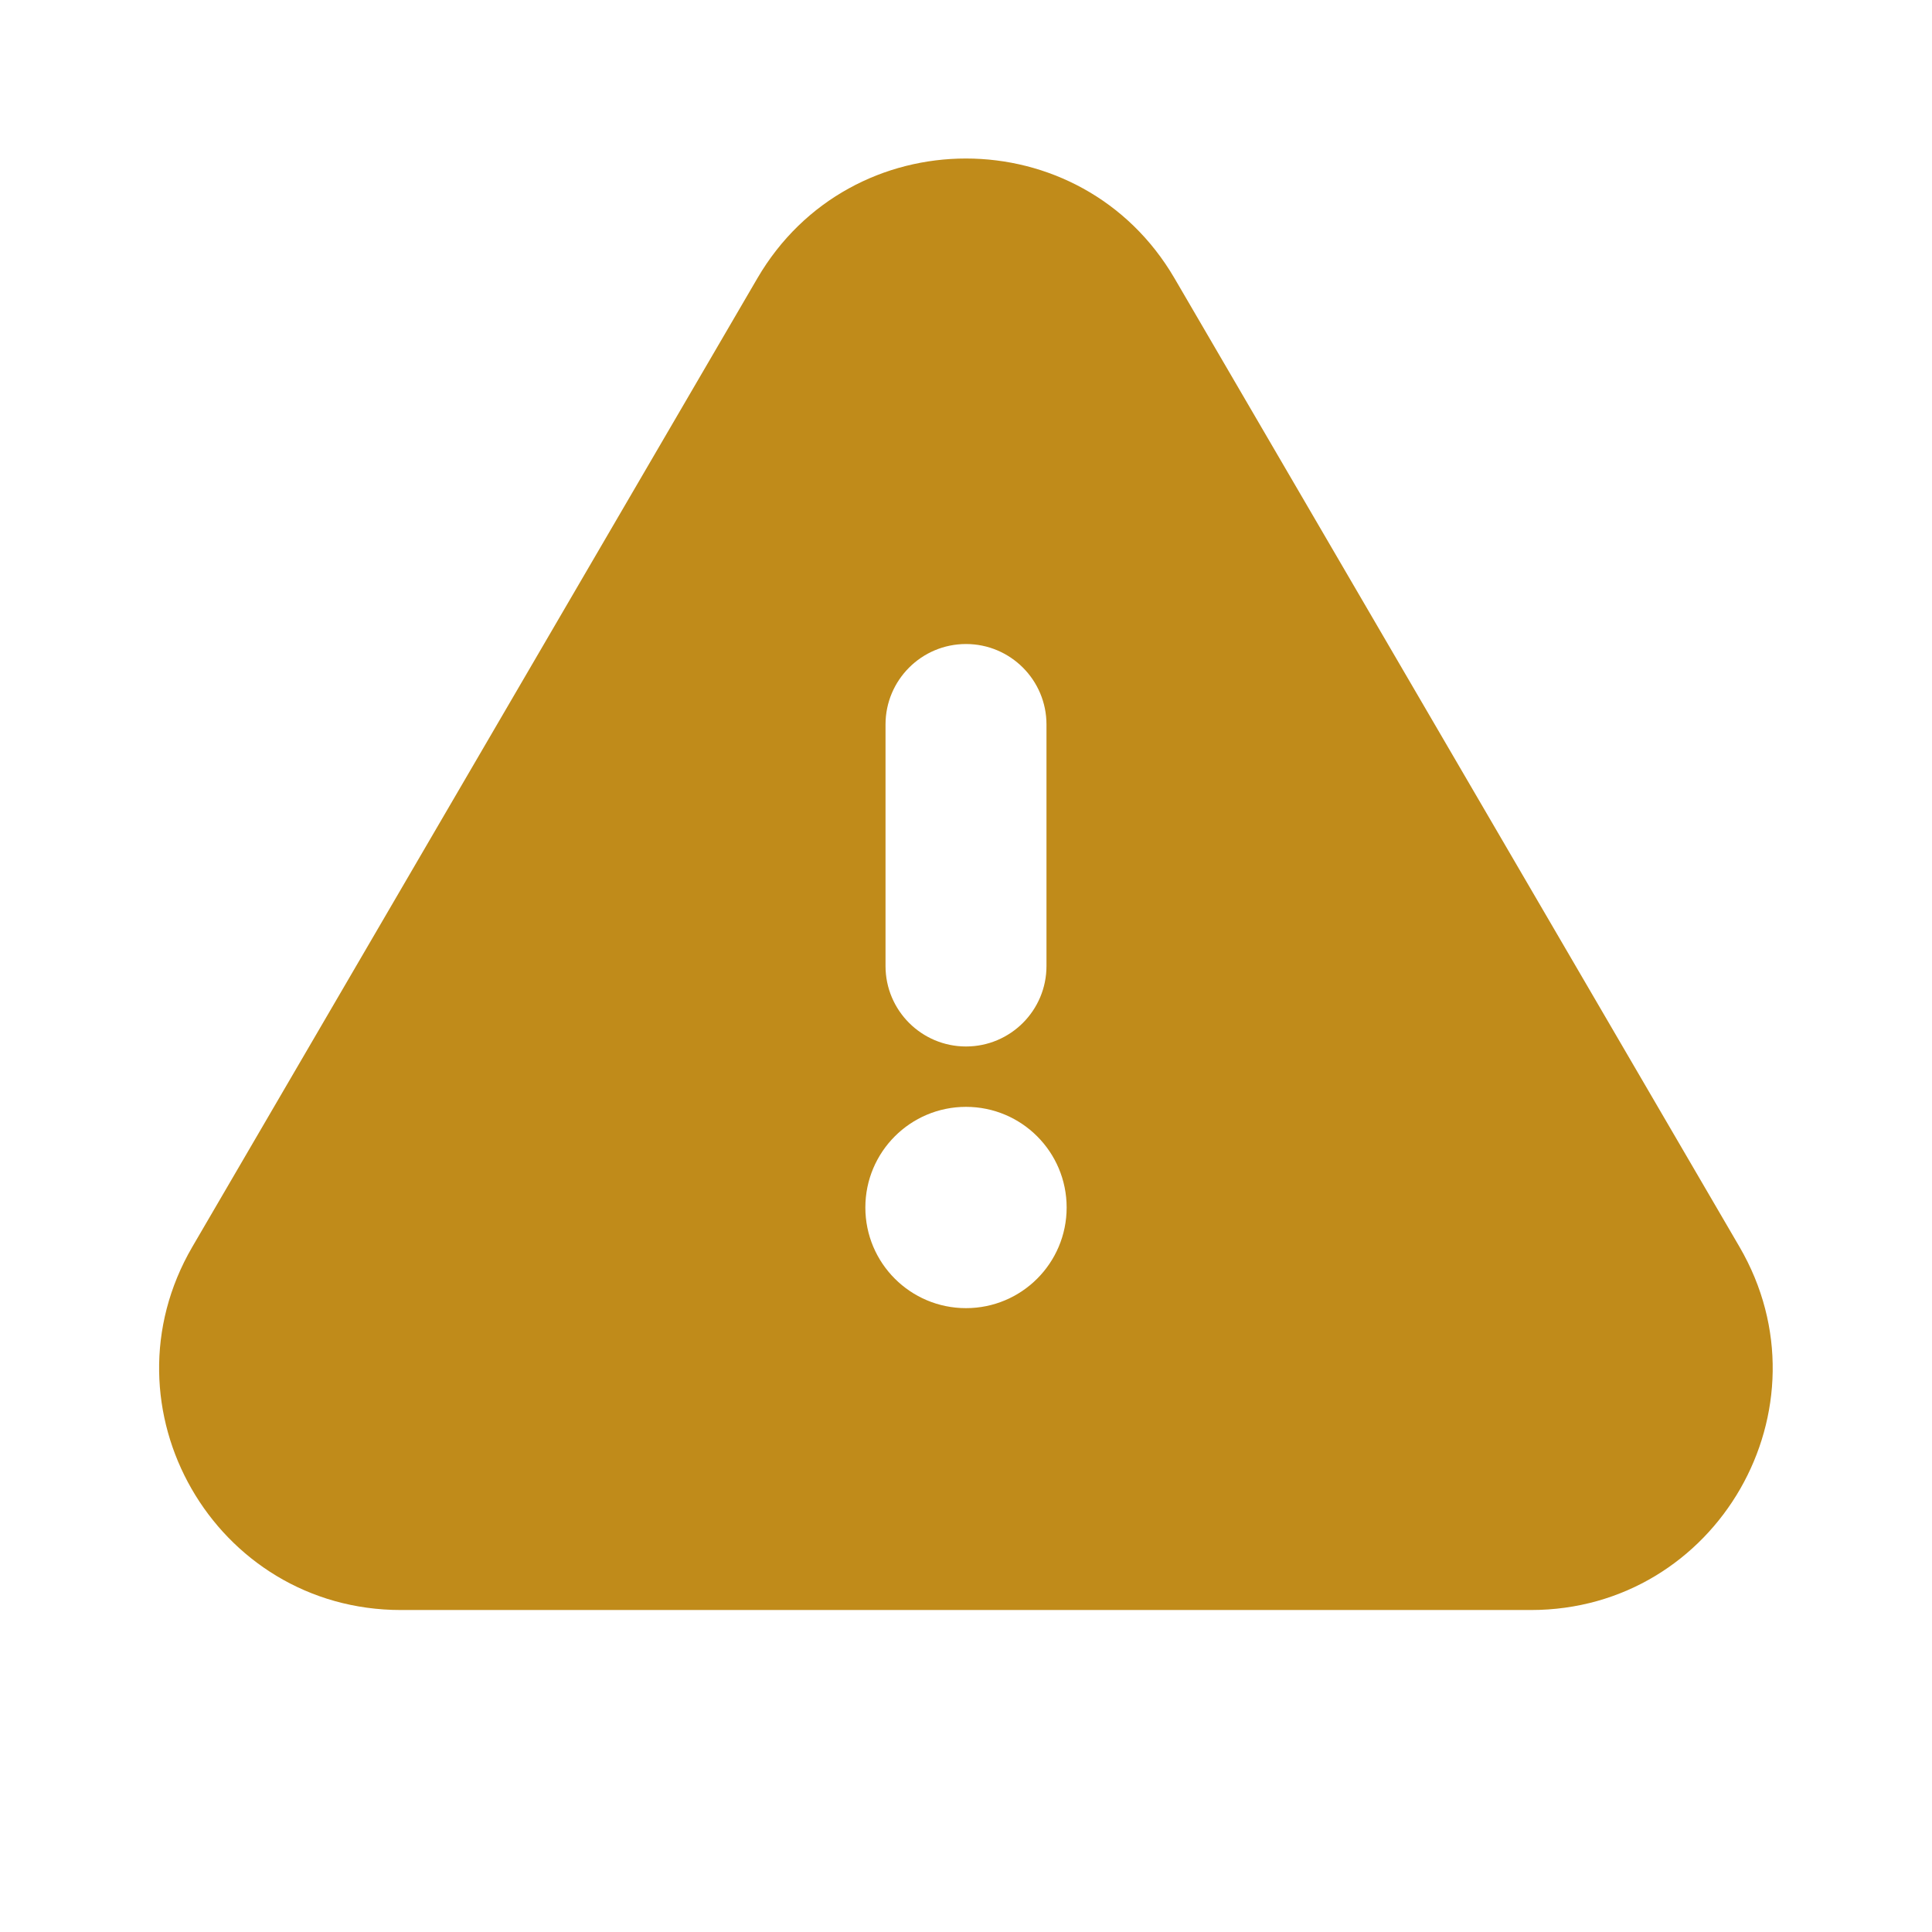
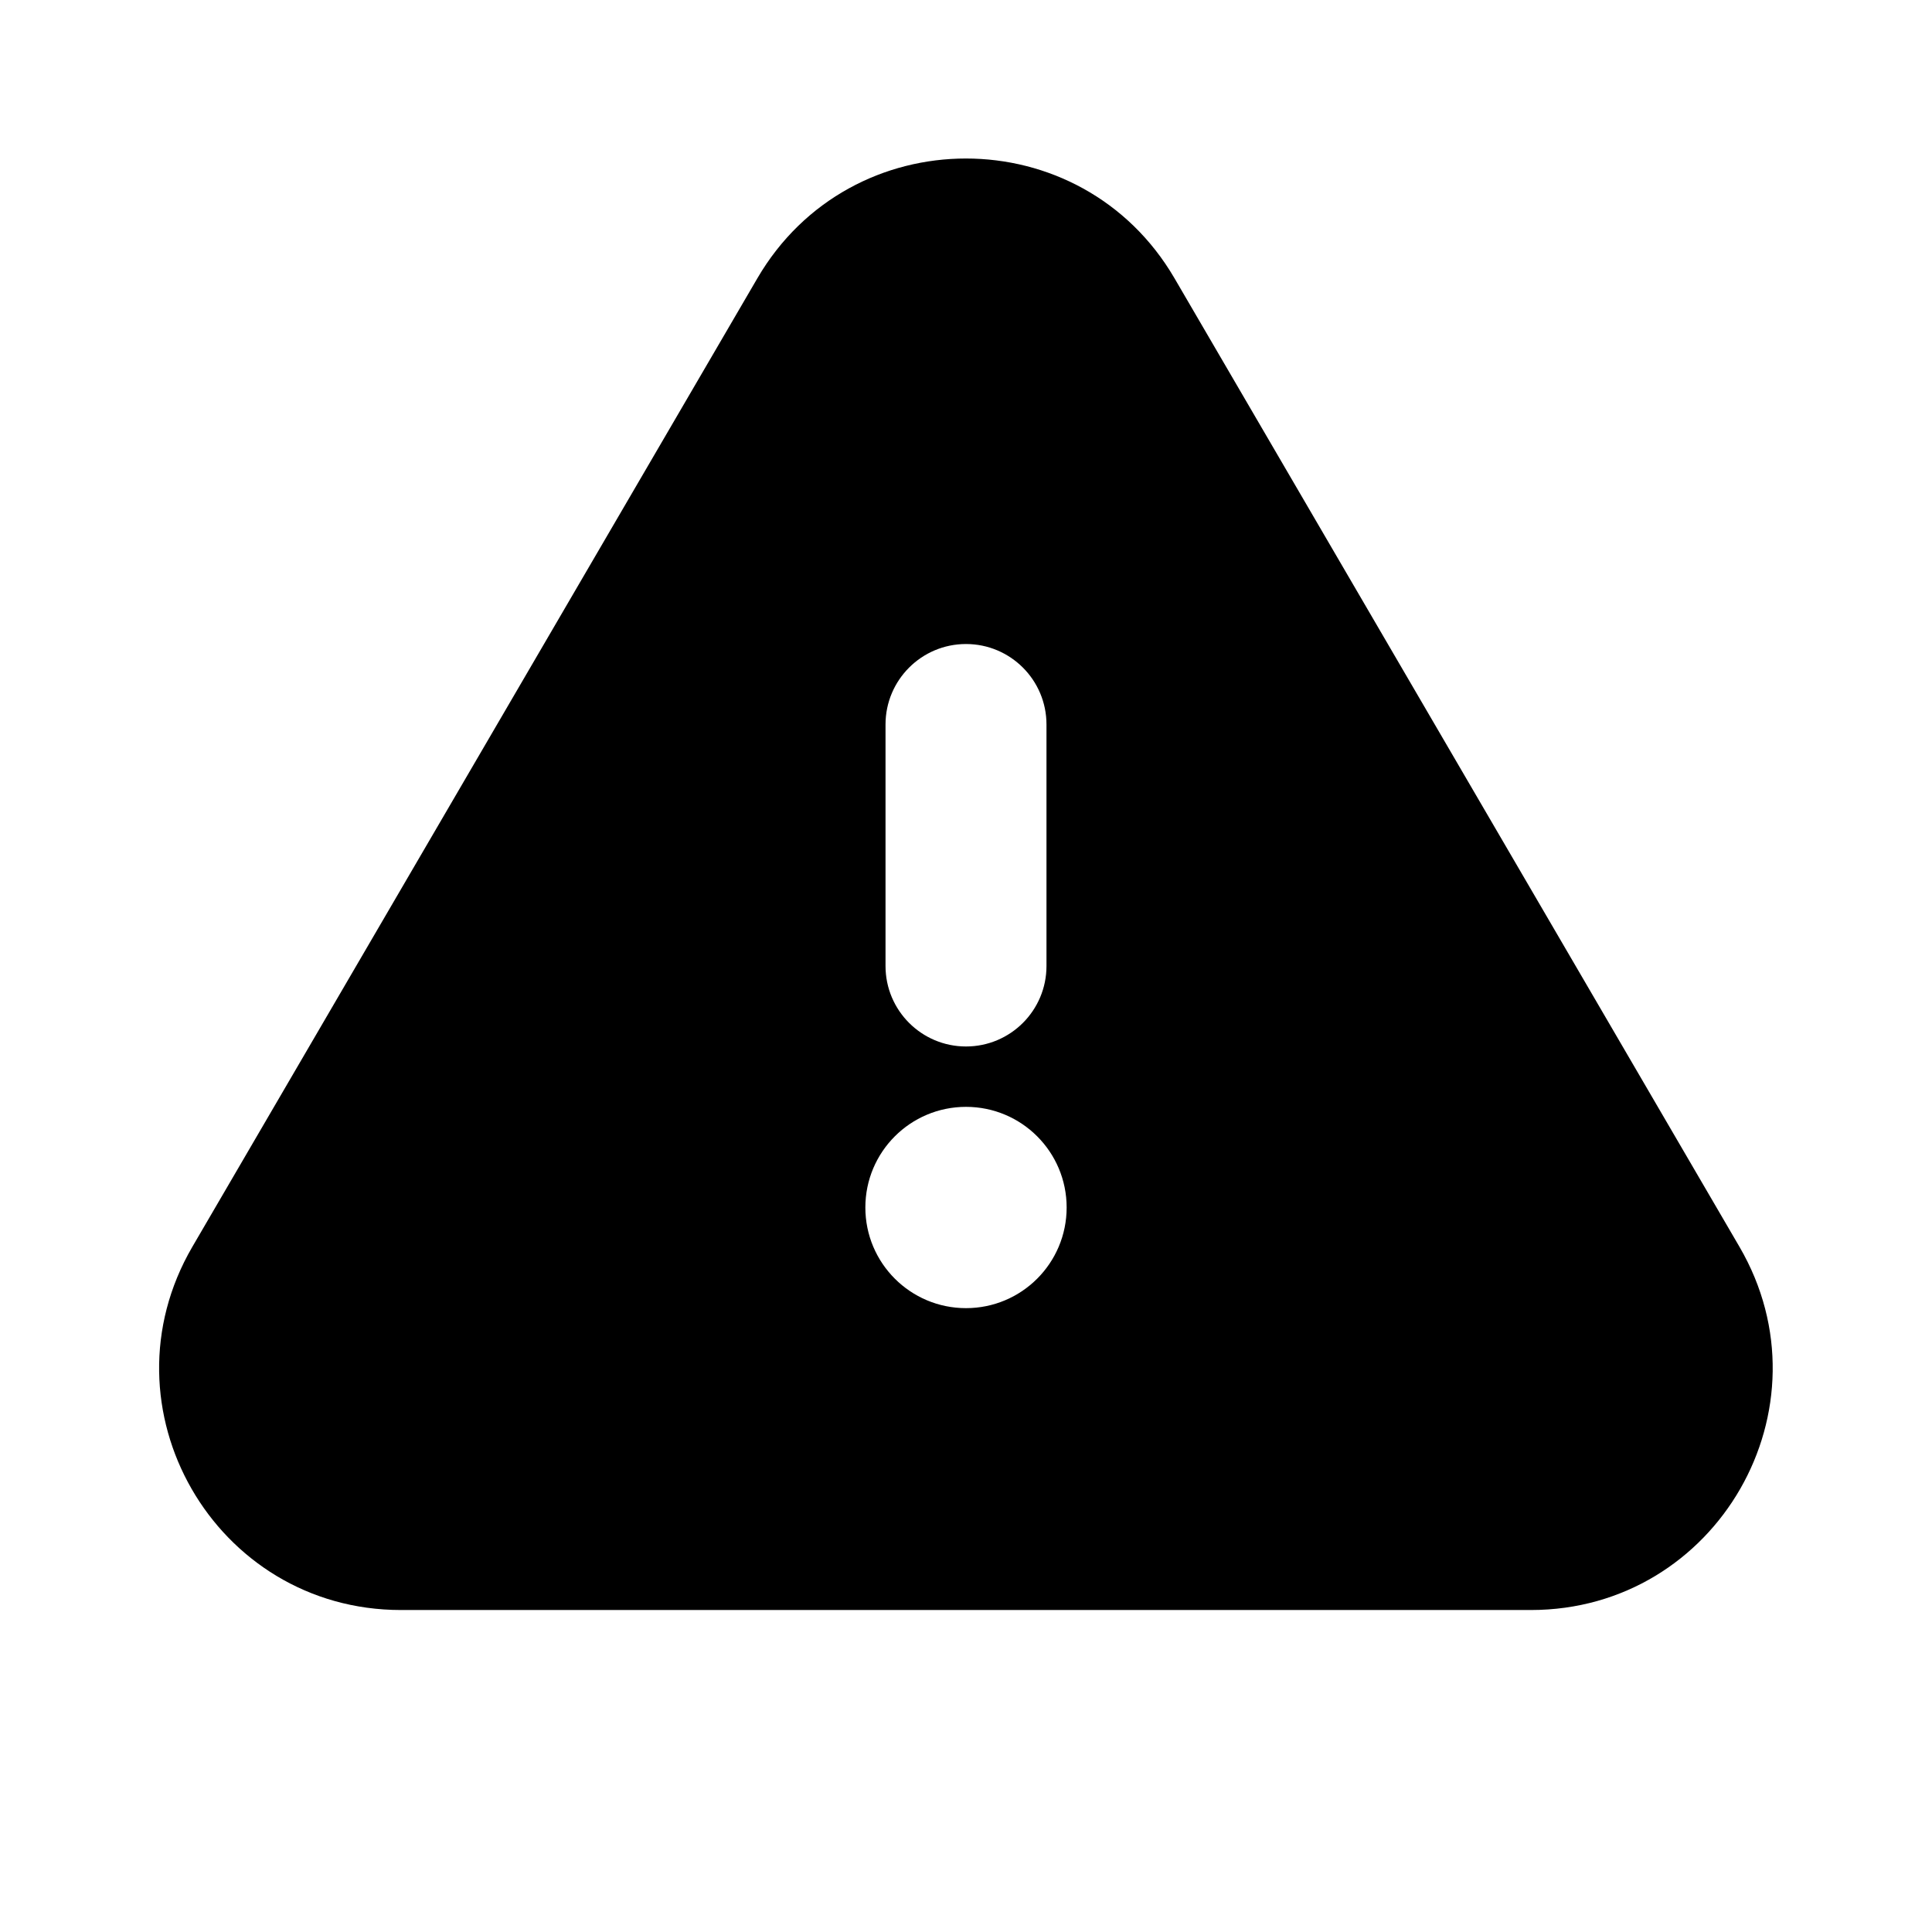
<svg xmlns="http://www.w3.org/2000/svg" width="32" height="32" viewBox="0 0 32 32" fill="currentColor">
  <g id="NDS Icon">
-     <path id="Vector" fill-rule="evenodd" clip-rule="evenodd" d="M12.544 4.61C14.087 1.964 17.91 1.964 19.454 4.61L28.811 20.651C30.366 23.318 28.443 26.667 25.356 26.667H6.641C3.554 26.667 1.631 23.318 3.186 20.651L12.544 4.61ZM16 10.667C16.736 10.667 17.333 11.264 17.333 12V16C17.333 16.736 16.736 17.333 16 17.333C15.264 17.333 14.667 16.736 14.667 16V12C14.667 11.264 15.264 10.667 16 10.667ZM14.333 20C14.333 19.079 15.079 18.333 16 18.333C16.921 18.333 17.667 19.079 17.667 20C17.667 20.921 16.921 21.667 16 21.667C15.079 21.667 14.333 20.921 14.333 20Z" fill="#C08B1A" />
+     <path id="Vector" fill-rule="evenodd" clip-rule="evenodd" d="M12.544 4.61C14.087 1.964 17.91 1.964 19.454 4.61L28.811 20.651C30.366 23.318 28.443 26.667 25.356 26.667H6.641C3.554 26.667 1.631 23.318 3.186 20.651L12.544 4.61ZM16 10.667C16.736 10.667 17.333 11.264 17.333 12V16C17.333 16.736 16.736 17.333 16 17.333C15.264 17.333 14.667 16.736 14.667 16V12C14.667 11.264 15.264 10.667 16 10.667ZM14.333 20C14.333 19.079 15.079 18.333 16 18.333C16.921 18.333 17.667 19.079 17.667 20C17.667 20.921 16.921 21.667 16 21.667C15.079 21.667 14.333 20.921 14.333 20Z" />
  </g>
</svg>
